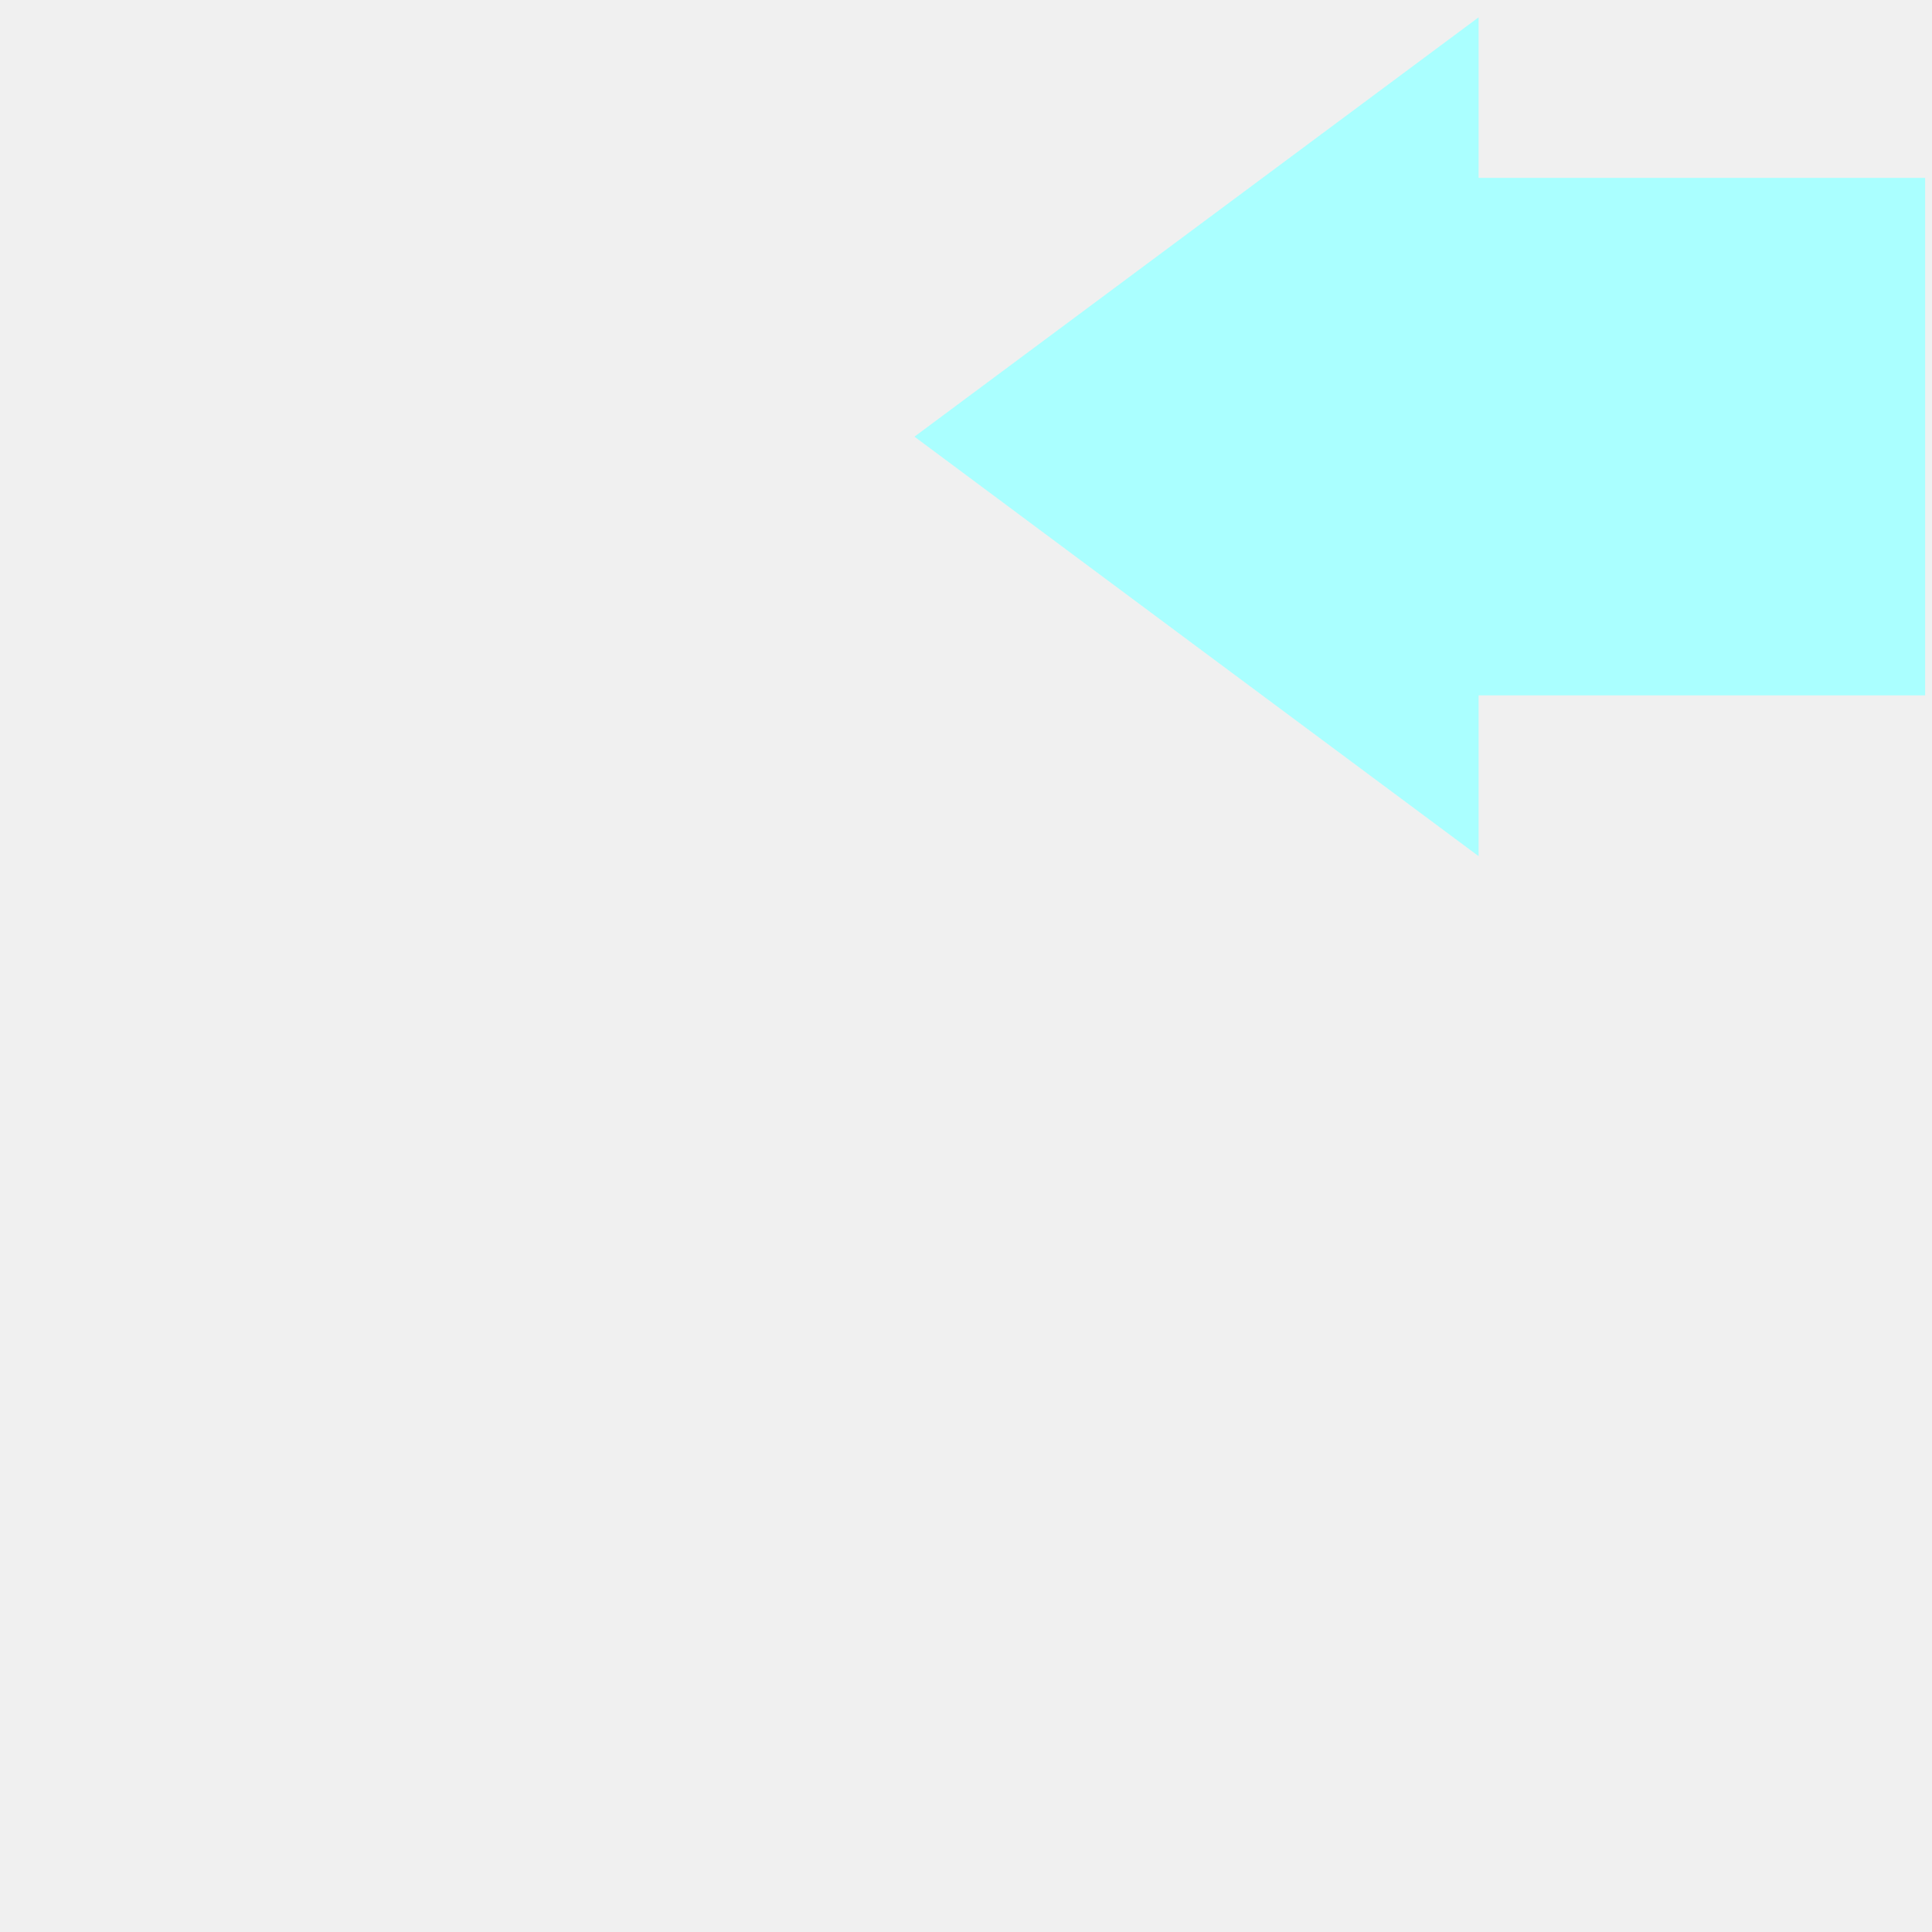
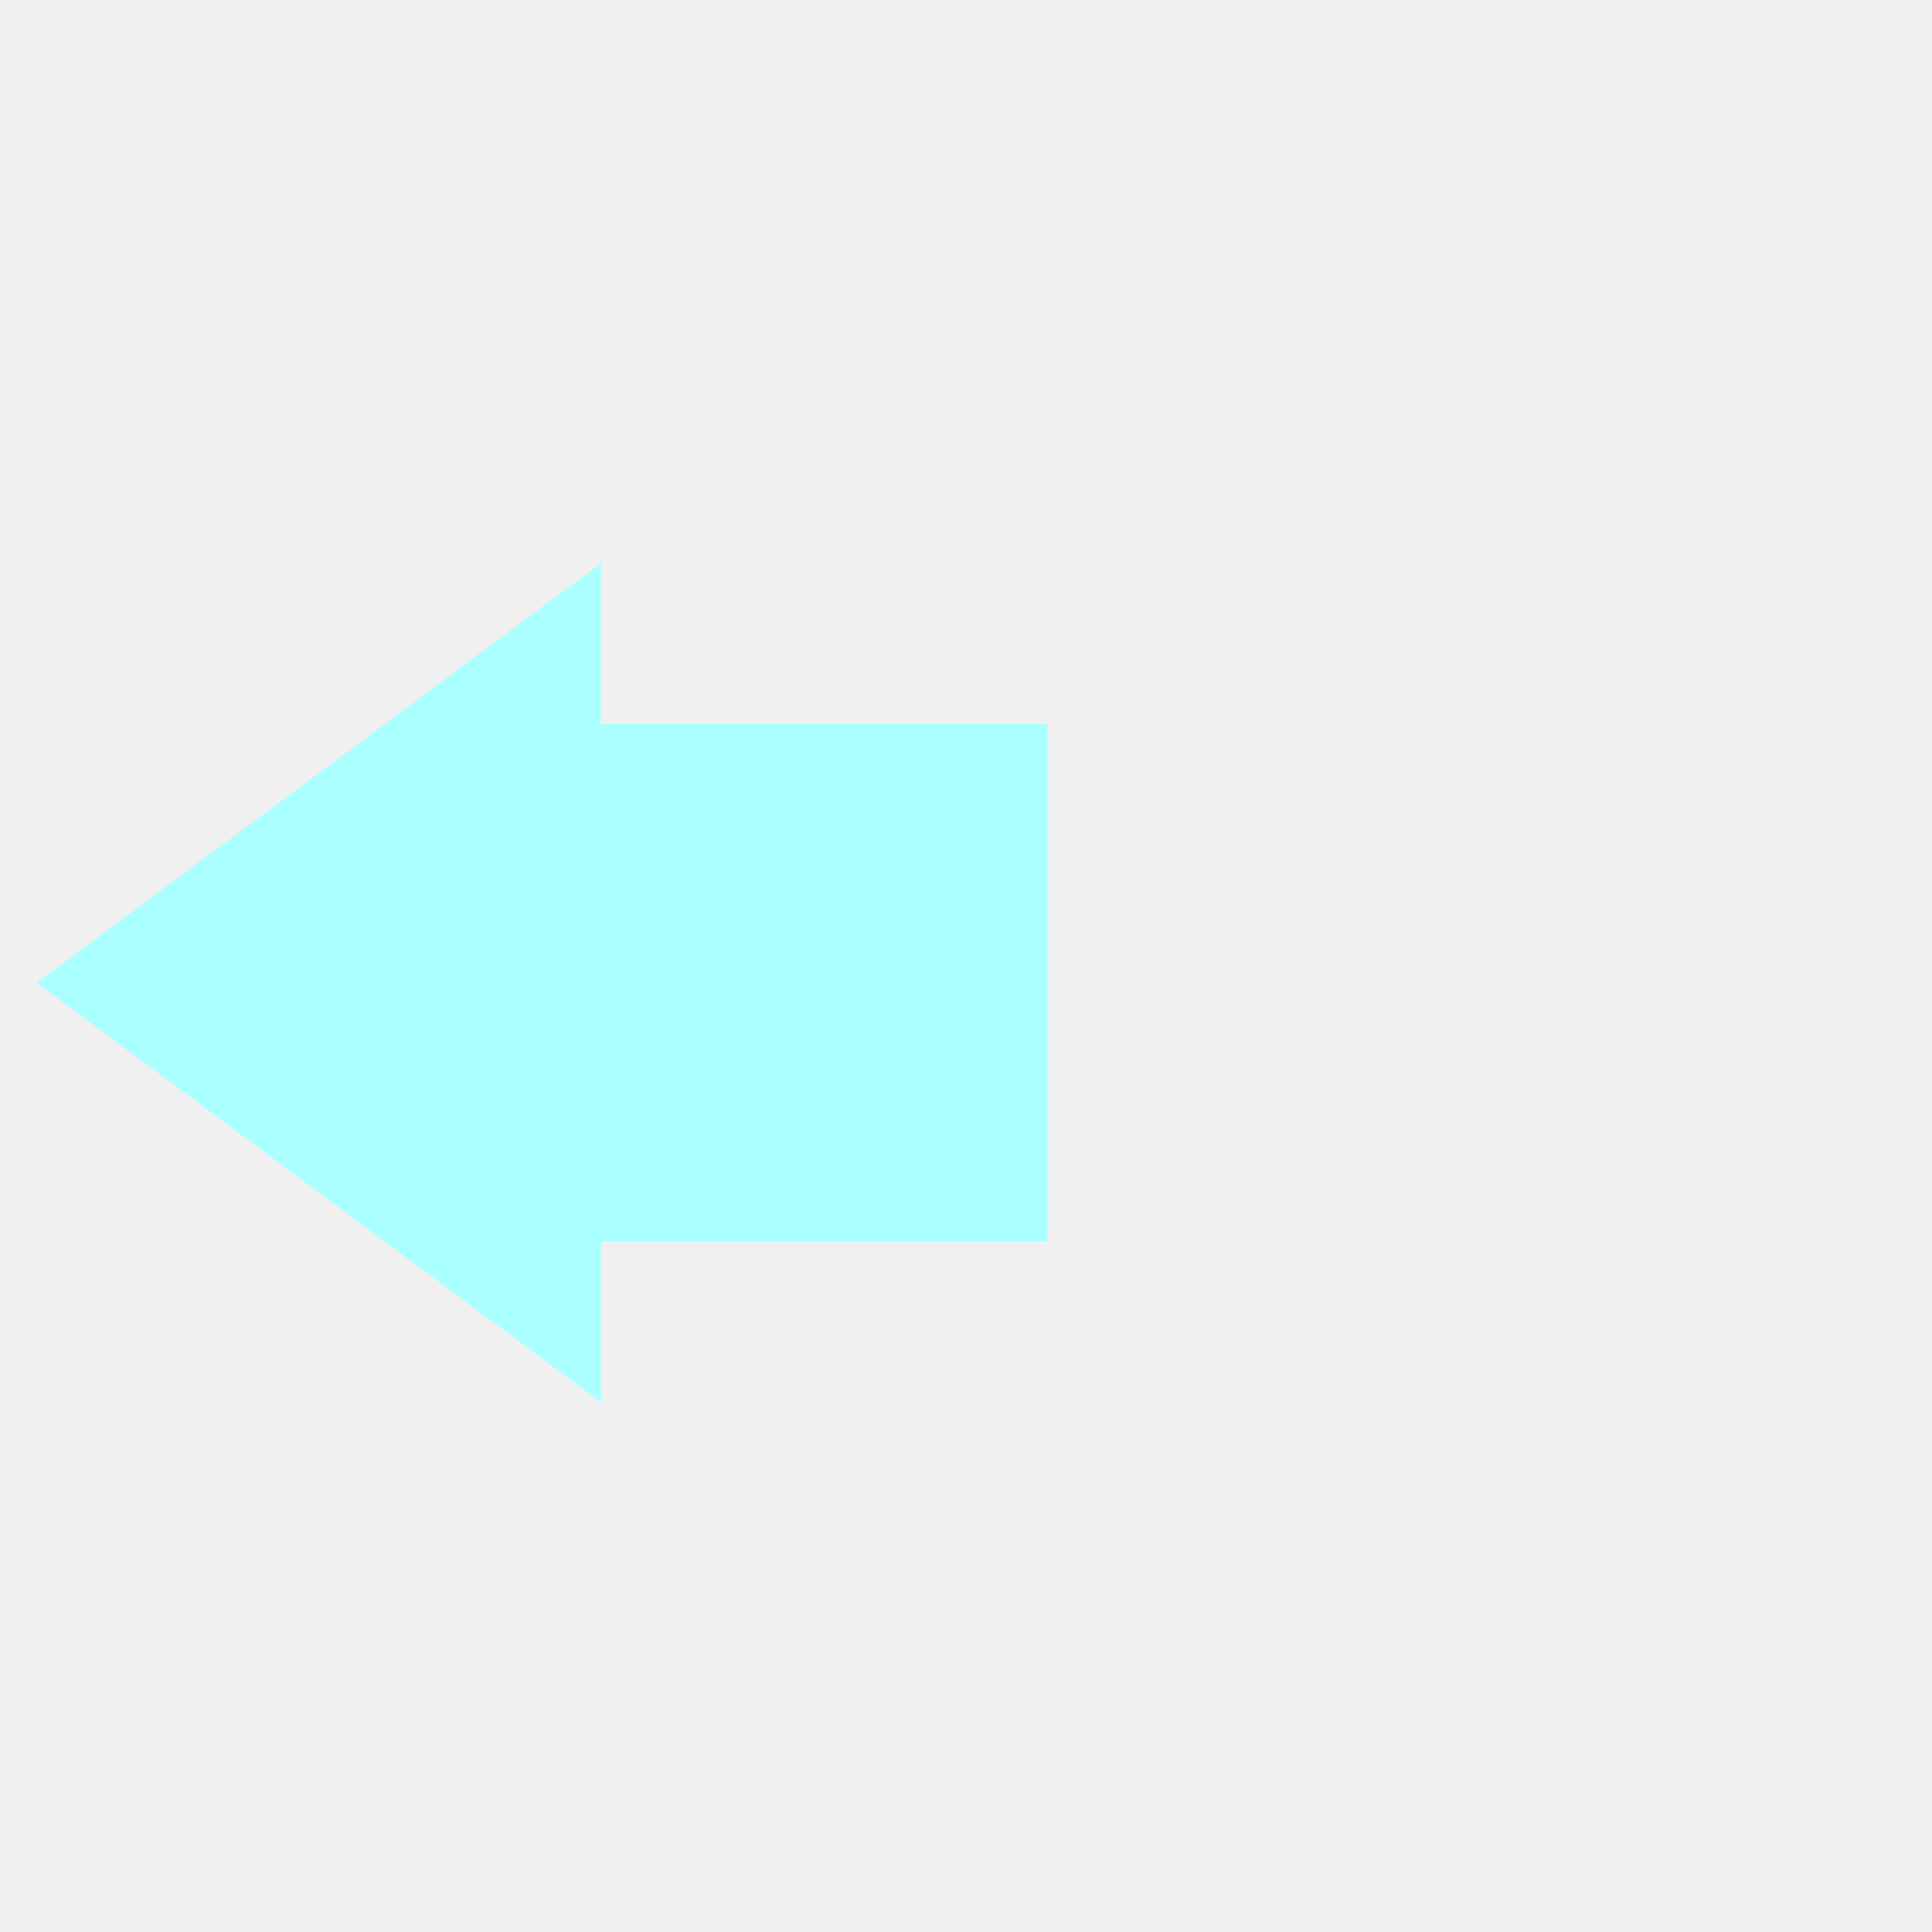
<svg xmlns="http://www.w3.org/2000/svg" width="90" height="90" viewBox="0 0 23.812 23.812" version="1.1" id="svg2787">
  <defs id="defs2784">
    <mask maskUnits="userSpaceOnUse" id="mask10222">
      <circle style="fill:#ffffff;fill-opacity:1;fill-rule:evenodd;stroke-width:0.224" id="circle10224" cx="13.229" cy="14.817" r="11" />
    </mask>
  </defs>
  <g id="layer1">
-     <g id="g3" transform="matrix(0.7427672,0,0,0.7843317,6.288614,-0.4072289)" style="fill:#aaffff;fill-opacity:1">
-       <path style="fill:#aaffff;fill-opacity:1;stroke:#fff7f7;stroke-width:0" id="path1" d="m 12.213,7.5 -5.034,2.906 -5.034,2.906 0,-5.813 0,-5.813 5.034,2.906 z" transform="matrix(-0.9297662,0,0,-1.133813,18.06283,15.88457)" />
-       <rect style="fill:#aaffff;fill-opacity:1;stroke:#fff7f7;stroke-width:0" id="rect1" width="8.274" height="8.132" x="15.204" y="3.314" ry="0" />
+     <g id="g3" transform="matrix(0.6584286,0,0,0.6952736,-3.3228,6.774758)">
+       <path style="fill:#add4d4;stroke:#fff7f7;stroke-width:0" id="path1" d="m 12.213,7.5 -5.034,2.906 -5.034,2.906 0,-5.813 0,-5.813 5.034,2.906 z" transform="matrix(-0.9297662,0,0,-1.133813,18.06283,15.88457)" />
+       <rect style="fill:#add4d4;stroke:#fff7f7;stroke-width:0" id="rect1" width="8.274" height="8.132" x="15.204" y="3.314" ry="0" />
    </g>
-     <g id="g2" transform="matrix(0.6792453,0,0,1,15.13327,21.58018)">
-       <rect style="fill:#ffffff;stroke:#fff7f7;stroke-width:0" id="rect2" width="7.496" height="0.849" x="8.158" y="9.334" />
-       <rect style="fill:#ffffff;stroke:#fff7f7;stroke-width:0" id="rect2-4" width="7.496" height="0.849" x="8.158" y="13.605" />
-       <rect style="fill:#ffffff;stroke:#fff7f7;stroke-width:0" id="rect2-7" width="7.496" height="0.849" x="8.158" y="11.47" />
+     <g id="g3-3" transform="matrix(0.7427672,0,0,0.7843317,-4.528798,6.322592)" style="fill:#aaffff;fill-opacity:1">
+       <path style="fill:#aaffff;fill-opacity:1;stroke:#fff7f7;stroke-width:0" id="path1-0" d="m 12.213,7.5 -5.034,2.906 -5.034,2.906 0,-5.813 0,-5.813 5.034,2.906 z" transform="matrix(-0.9297662,0,0,-1.133813,18.06283,15.88457)" />
+       <rect style="fill:#aaffff;fill-opacity:1;stroke:#fff7f7;stroke-width:0" id="rect1-3" width="8.274" height="8.132" x="15.204" y="3.314" ry="0" />
    </g>
  </g>
</svg>
